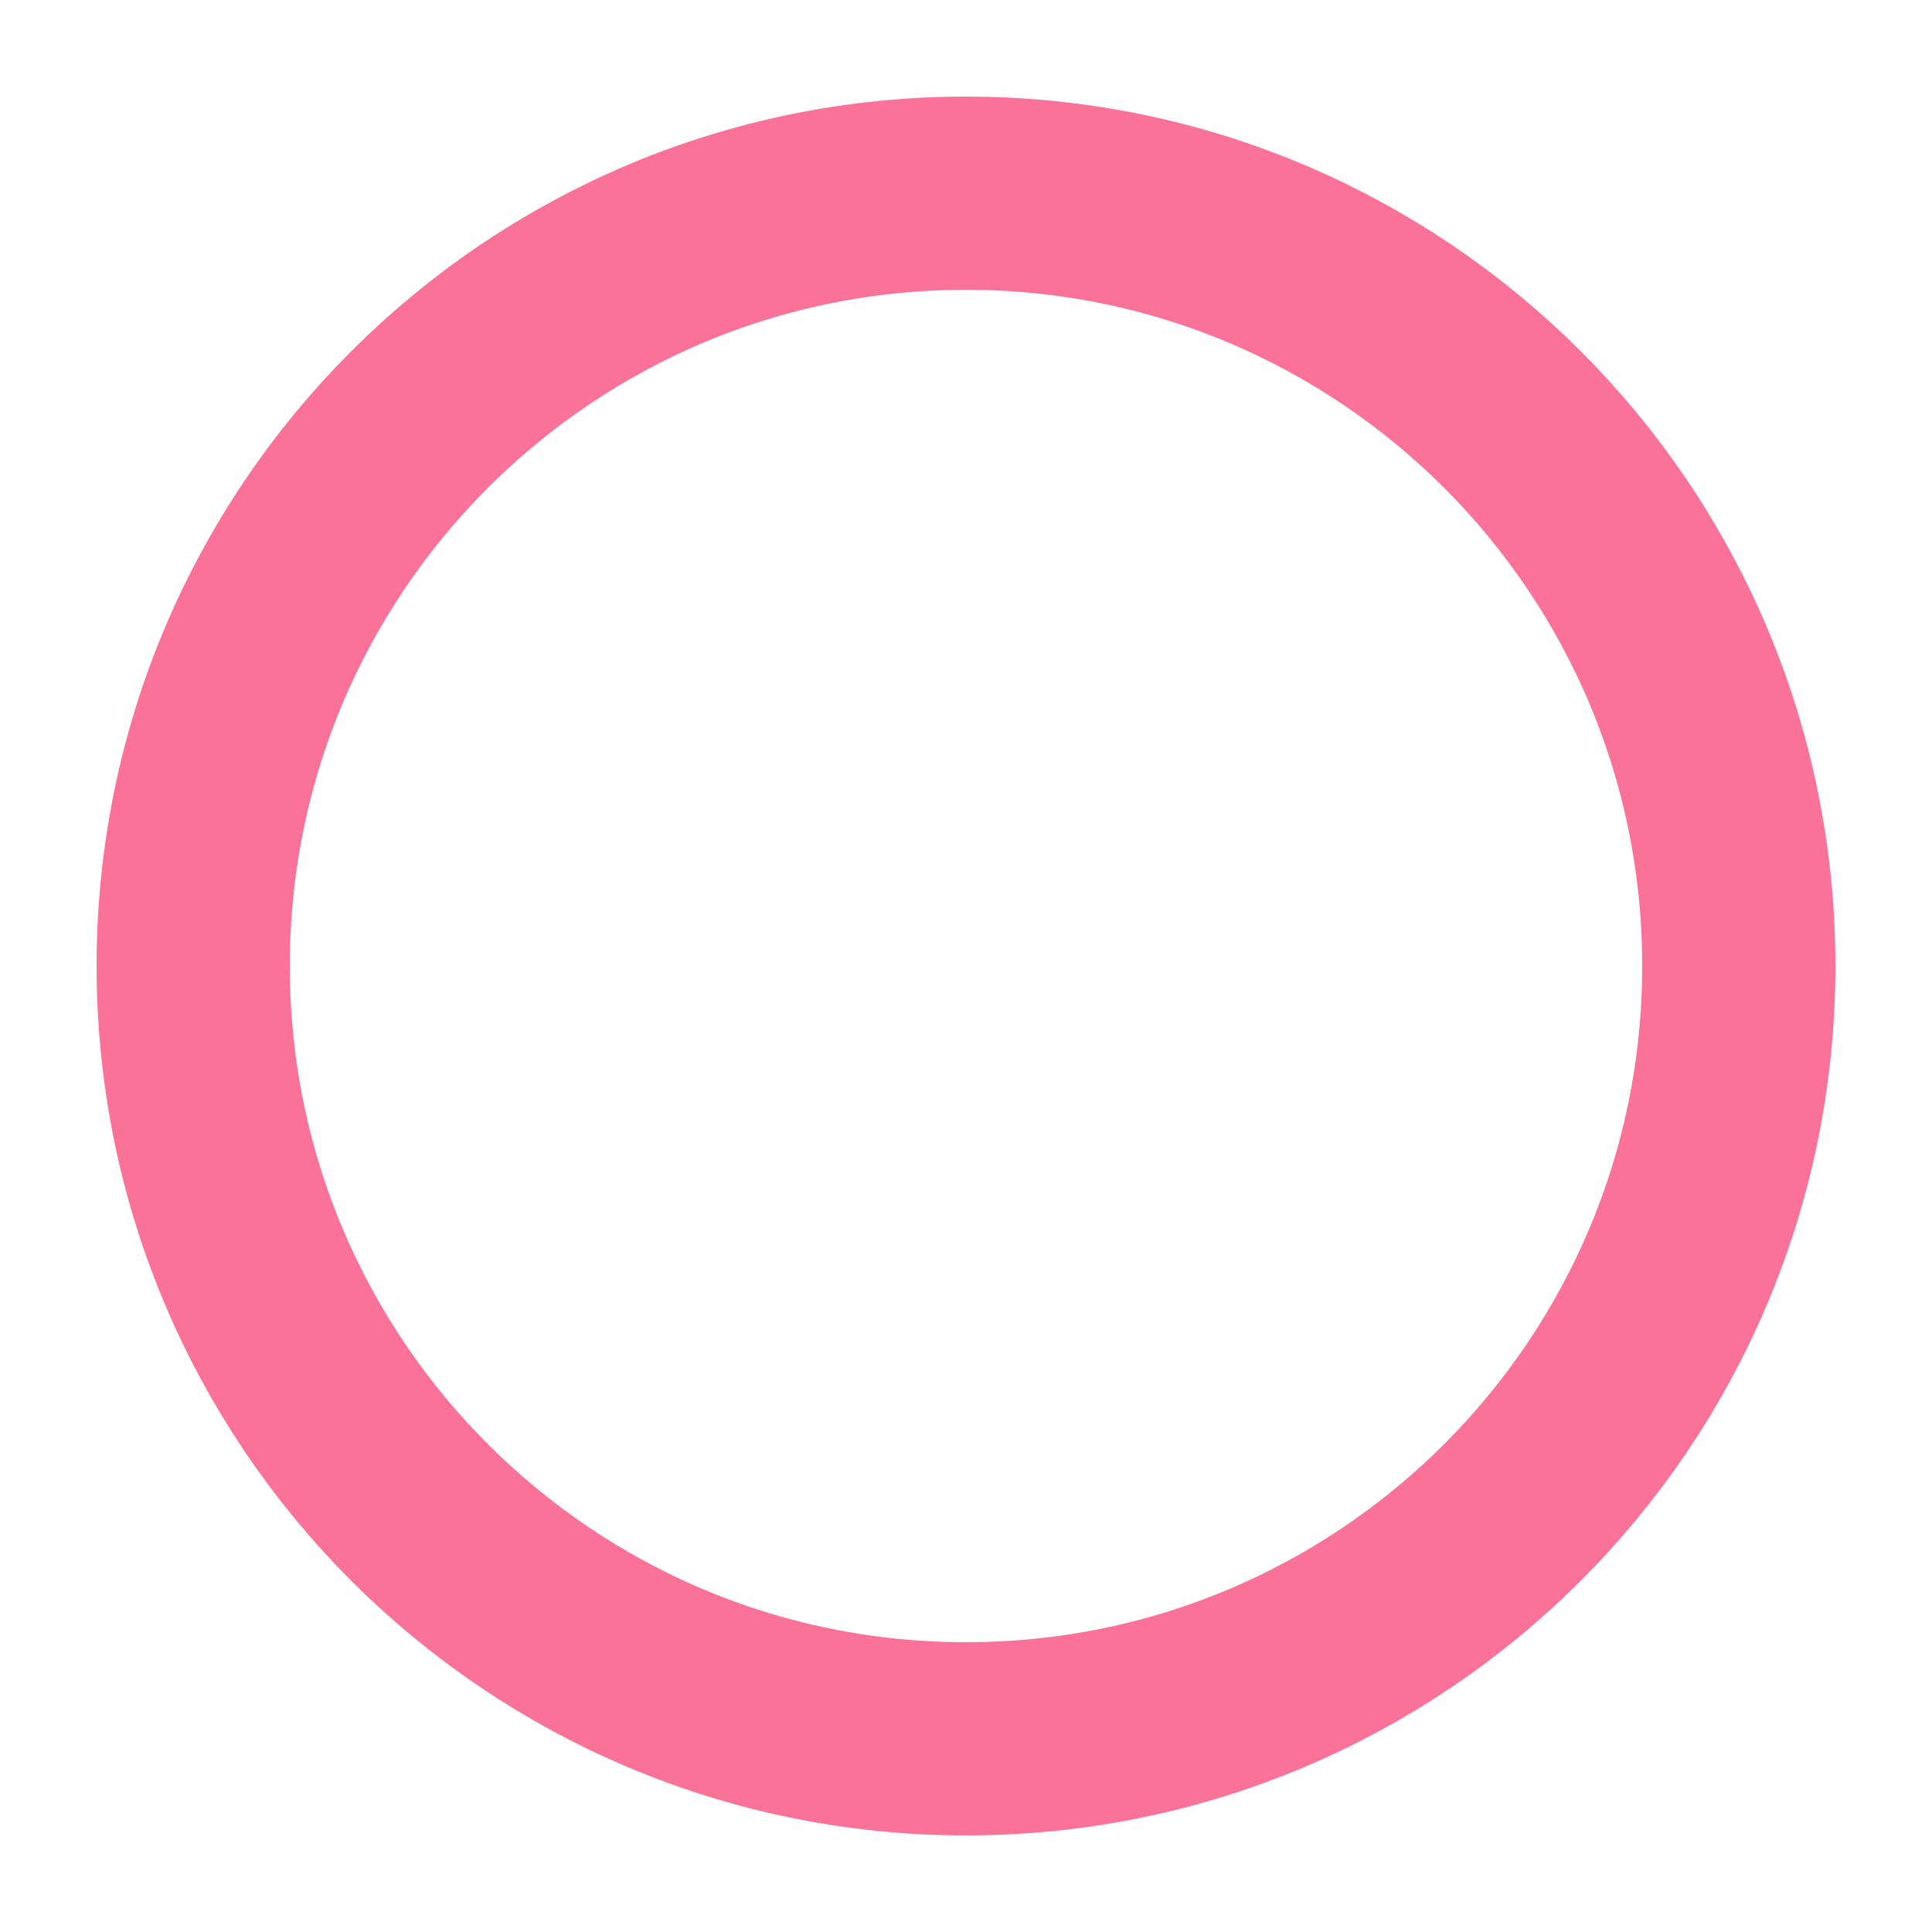
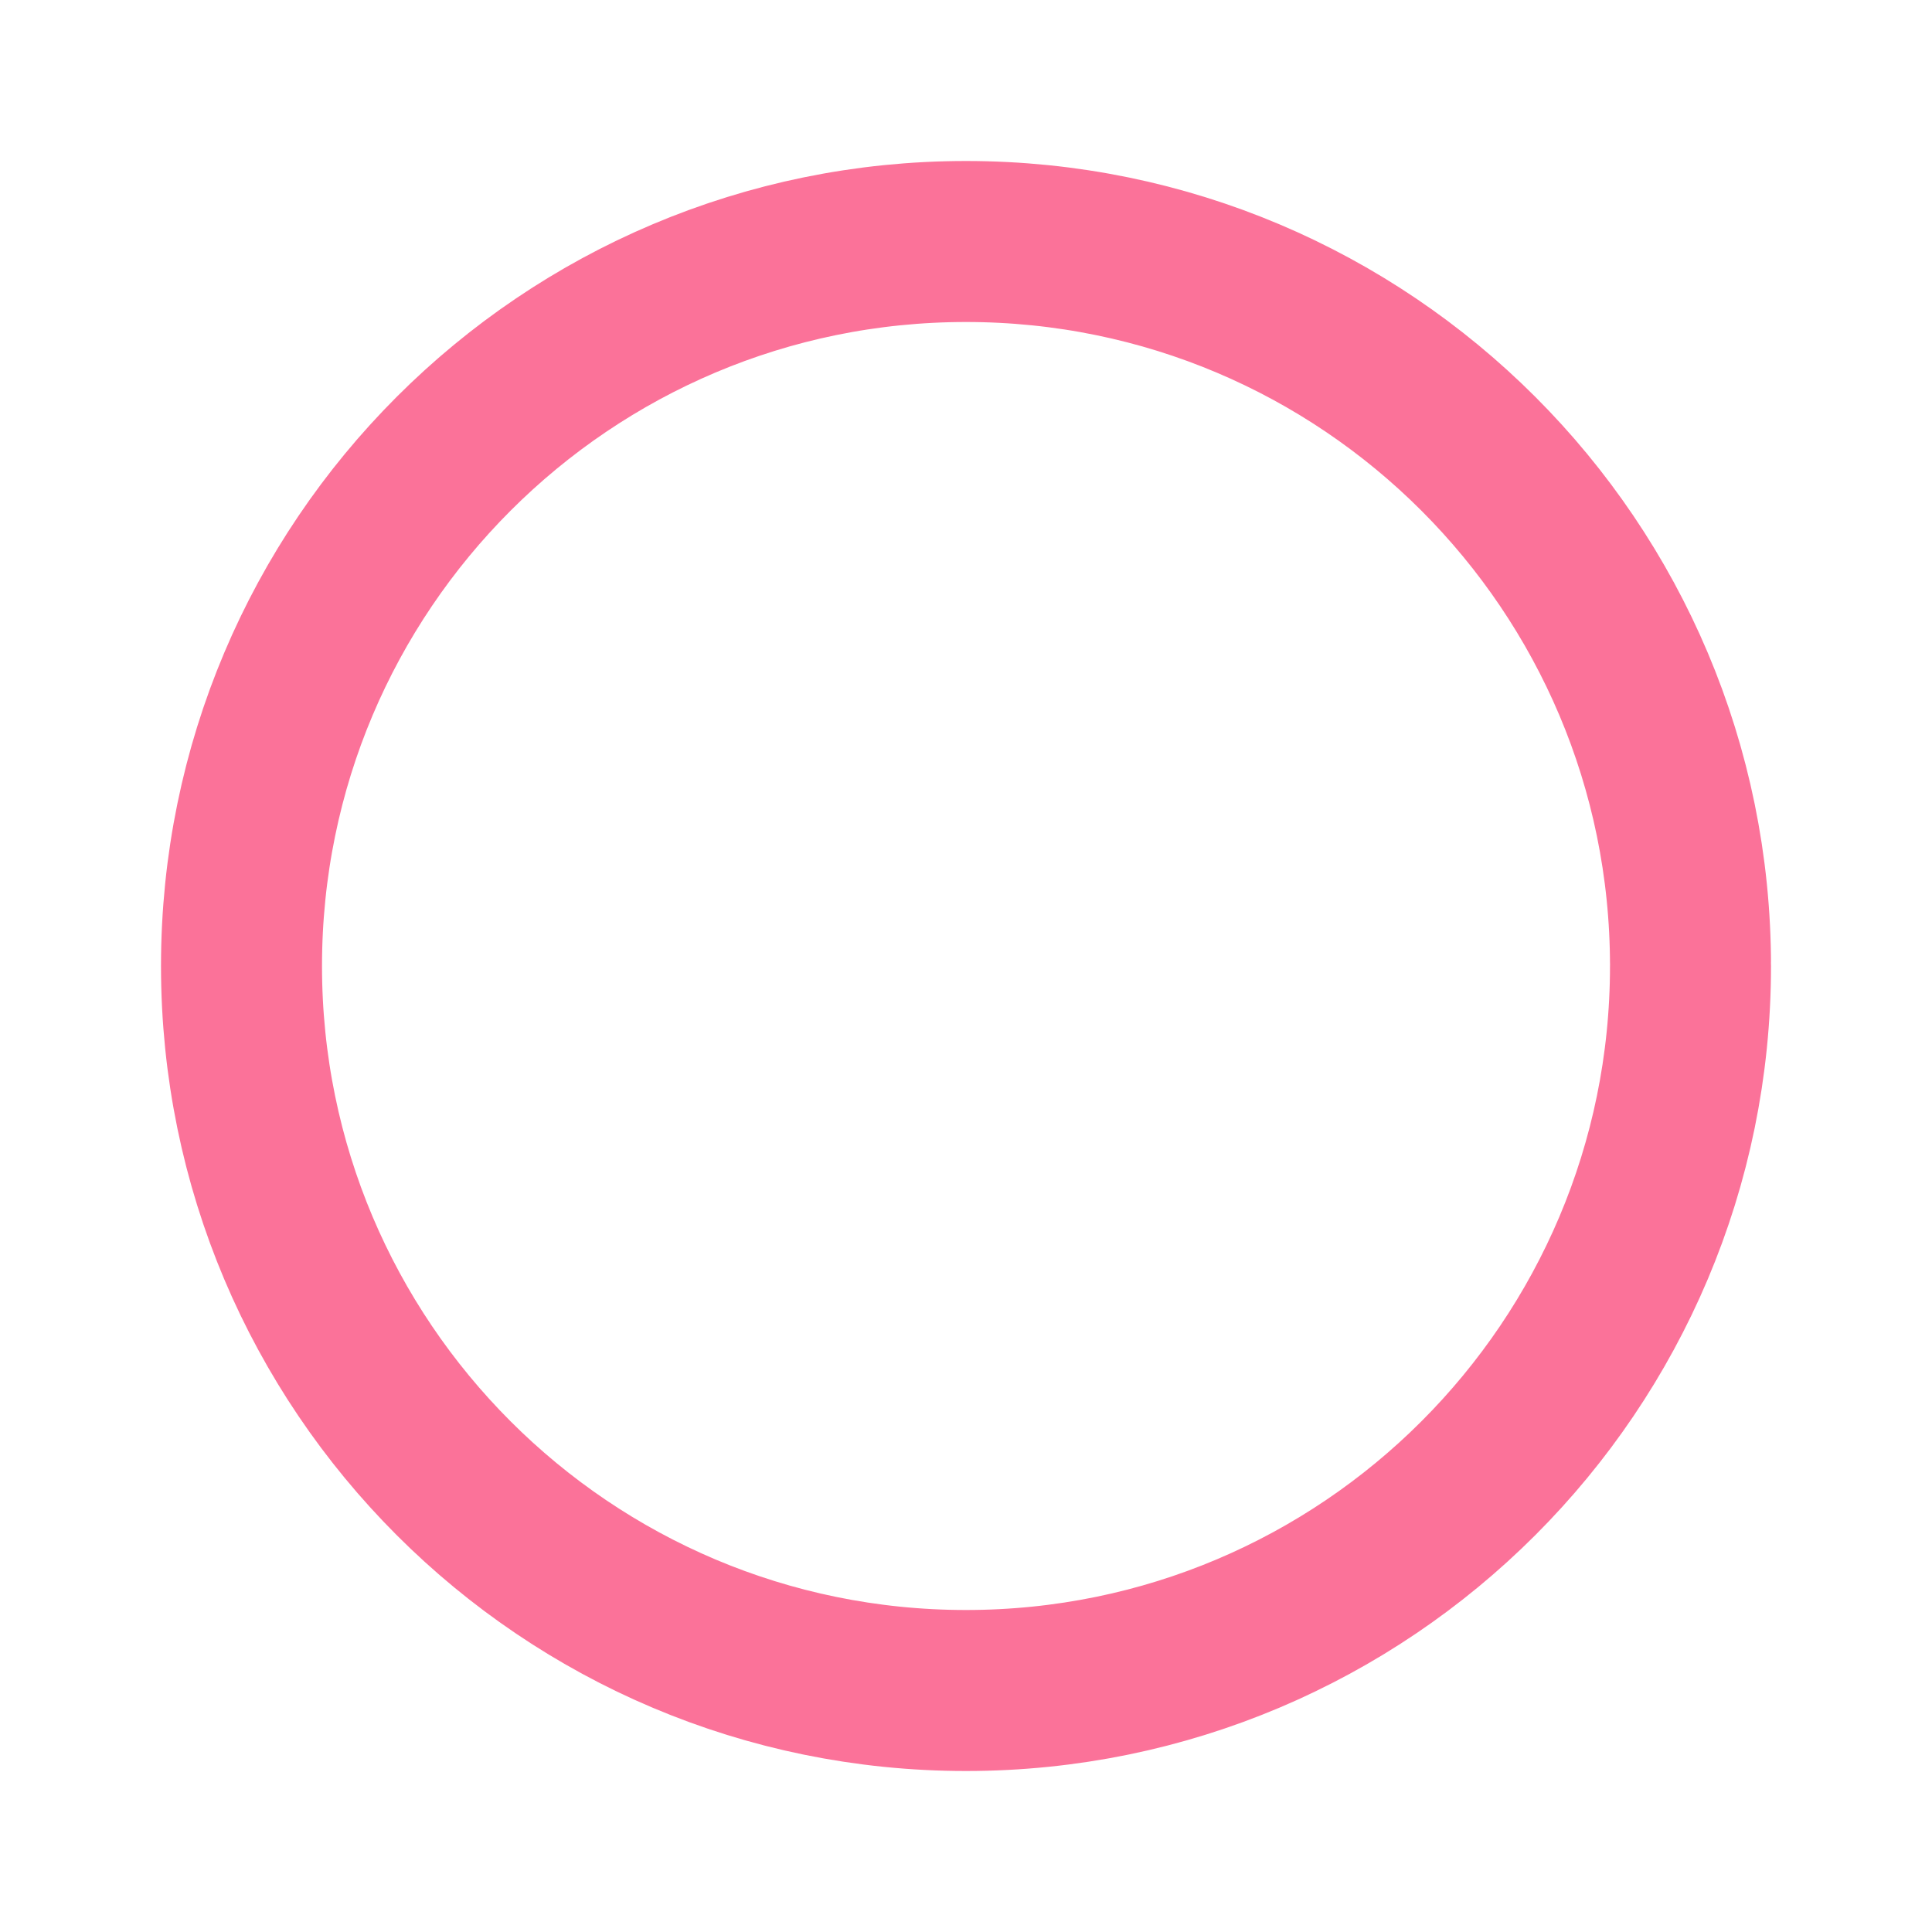
- <svg xmlns="http://www.w3.org/2000/svg" class="spinner1" viewBox="0 0 100 100">
+ <svg xmlns="http://www.w3.org/2000/svg" width="48" height="48" viewBox="0 0 48 48">
  <style>
- 	.spinner1 {
- 		animation: rotator1 5332ms linear infinite both;
- 		transform-origin: center;
- 		overflow: hidden;
- 	}
+ 		.linear {
+ 			transform-origin: center;
+ 			animation: linear infinite linear-rotate;
+ 			animation-duration: 1568.235ms;
+ 		}

- 	.spinner2 {
- 		animation: rotator2 1333ms linear infinite both;
- 		transform-origin: center;
- 	}
+ 		.rotate-arc {
+ 			transform-origin: center;
+ 			animation: infinite both rotate-arc;
+ 			animation-duration: 5332ms;
+ 			animation-timing-function: cubic-bezier(0.4, 0, 0.2, 1);
+ 		}

- 	@keyframes rotator1 {
- 		0% { transform: rotate(0deg); }
- 		100% { transform: rotate(720deg); }
- 	}
+ 		@keyframes rotate-arc {
+ 			12.5% {
+ 				transform: rotate(135deg);
+ 			}

- 	@keyframes rotator2 {
- 		0% { transform: rotate(0deg); }
- 		50% { transform: rotate(60deg); }
- 		100% { transform: rotate(60deg); }
- 	}
+ 			25% {
+ 				transform: rotate(270deg);
+ 			}

- 	.path {
- 		stroke-dasharray: 360;
- 		stroke-dashoffset: 0;
- 		transform-origin: center;
- 		stroke: #fb7299;
- 		animation: dash 1333ms cubic-bezier(0.4, 0, 0.2, 1) infinite both;
- 	}
+ 			37.5% {
+ 				transform: rotate(405deg);
+ 			}

- 	@keyframes dash {
- 		0% { 
- 			stroke-dashoffset: 350; 
+ 			50% {
+ 				transform: rotate(540deg);
			}
- 		50% {
- 			stroke-dashoffset: 180;
- 			transform:rotate(0deg);
+ 
+ 			62.5% {
+ 				transform: rotate(675deg);
+ 			}
+ 
+ 			75% {
+ 				transform: rotate(810deg);
+ 			}
+ 
+ 			87.5% {
+ 				transform: rotate(945deg);
+ 			}
+ 
+ 			100% {
+ 				transform: rotate(1080deg);
+ 			}
		}
- 		50% {
- 			stroke-dashoffset: -71;
- 			transform:rotate(-102deg);
+ 
+ 		@keyframes linear-rotate {
+ 			to {
+ 				transform: rotate(360deg);
+ 			}
		}
- 		100% {
- 			stroke-dashoffset: -240;
- 			transform:rotate(-45deg);
+ 
+ 		circle {
+ 			stroke-width: 4;
+ 			stroke-dasharray: 113;
+ 			stroke-linecap: round;
+ 			transform-origin: center;
+ 			stroke: #fb7299;
+ 			animation: dash 1333ms cubic-bezier(0.4, 0, 0.2, 1) infinite both;
		}
- 	}
+ 
+ 		@keyframes dash {
+ 			0% {
+ 				stroke-dashoffset: 106;
+ 				transform: rotate(259deg);
+ 			}
+ 
+ 			50% {
+ 				stroke-dashoffset: 27;
+ 				transform: rotate(133deg);
+ 			}
+ 
+ 			100% {
+ 				stroke-dashoffset: 106;
+ 				transform: rotate(259deg);
+ 			}
+ 		}
	</style>
-   <a class="spinner2">
-     <circle class="path" fill="none" stroke-width="10" stroke-linecap="round" cx="50" cy="50" r="40" />
-   </a>
+   <g class="linear">
+     <g class="rotate-arc">
+       <circle fill="none" cx="24" cy="24" r="18" />
+     </g>
+   </g>
</svg>
